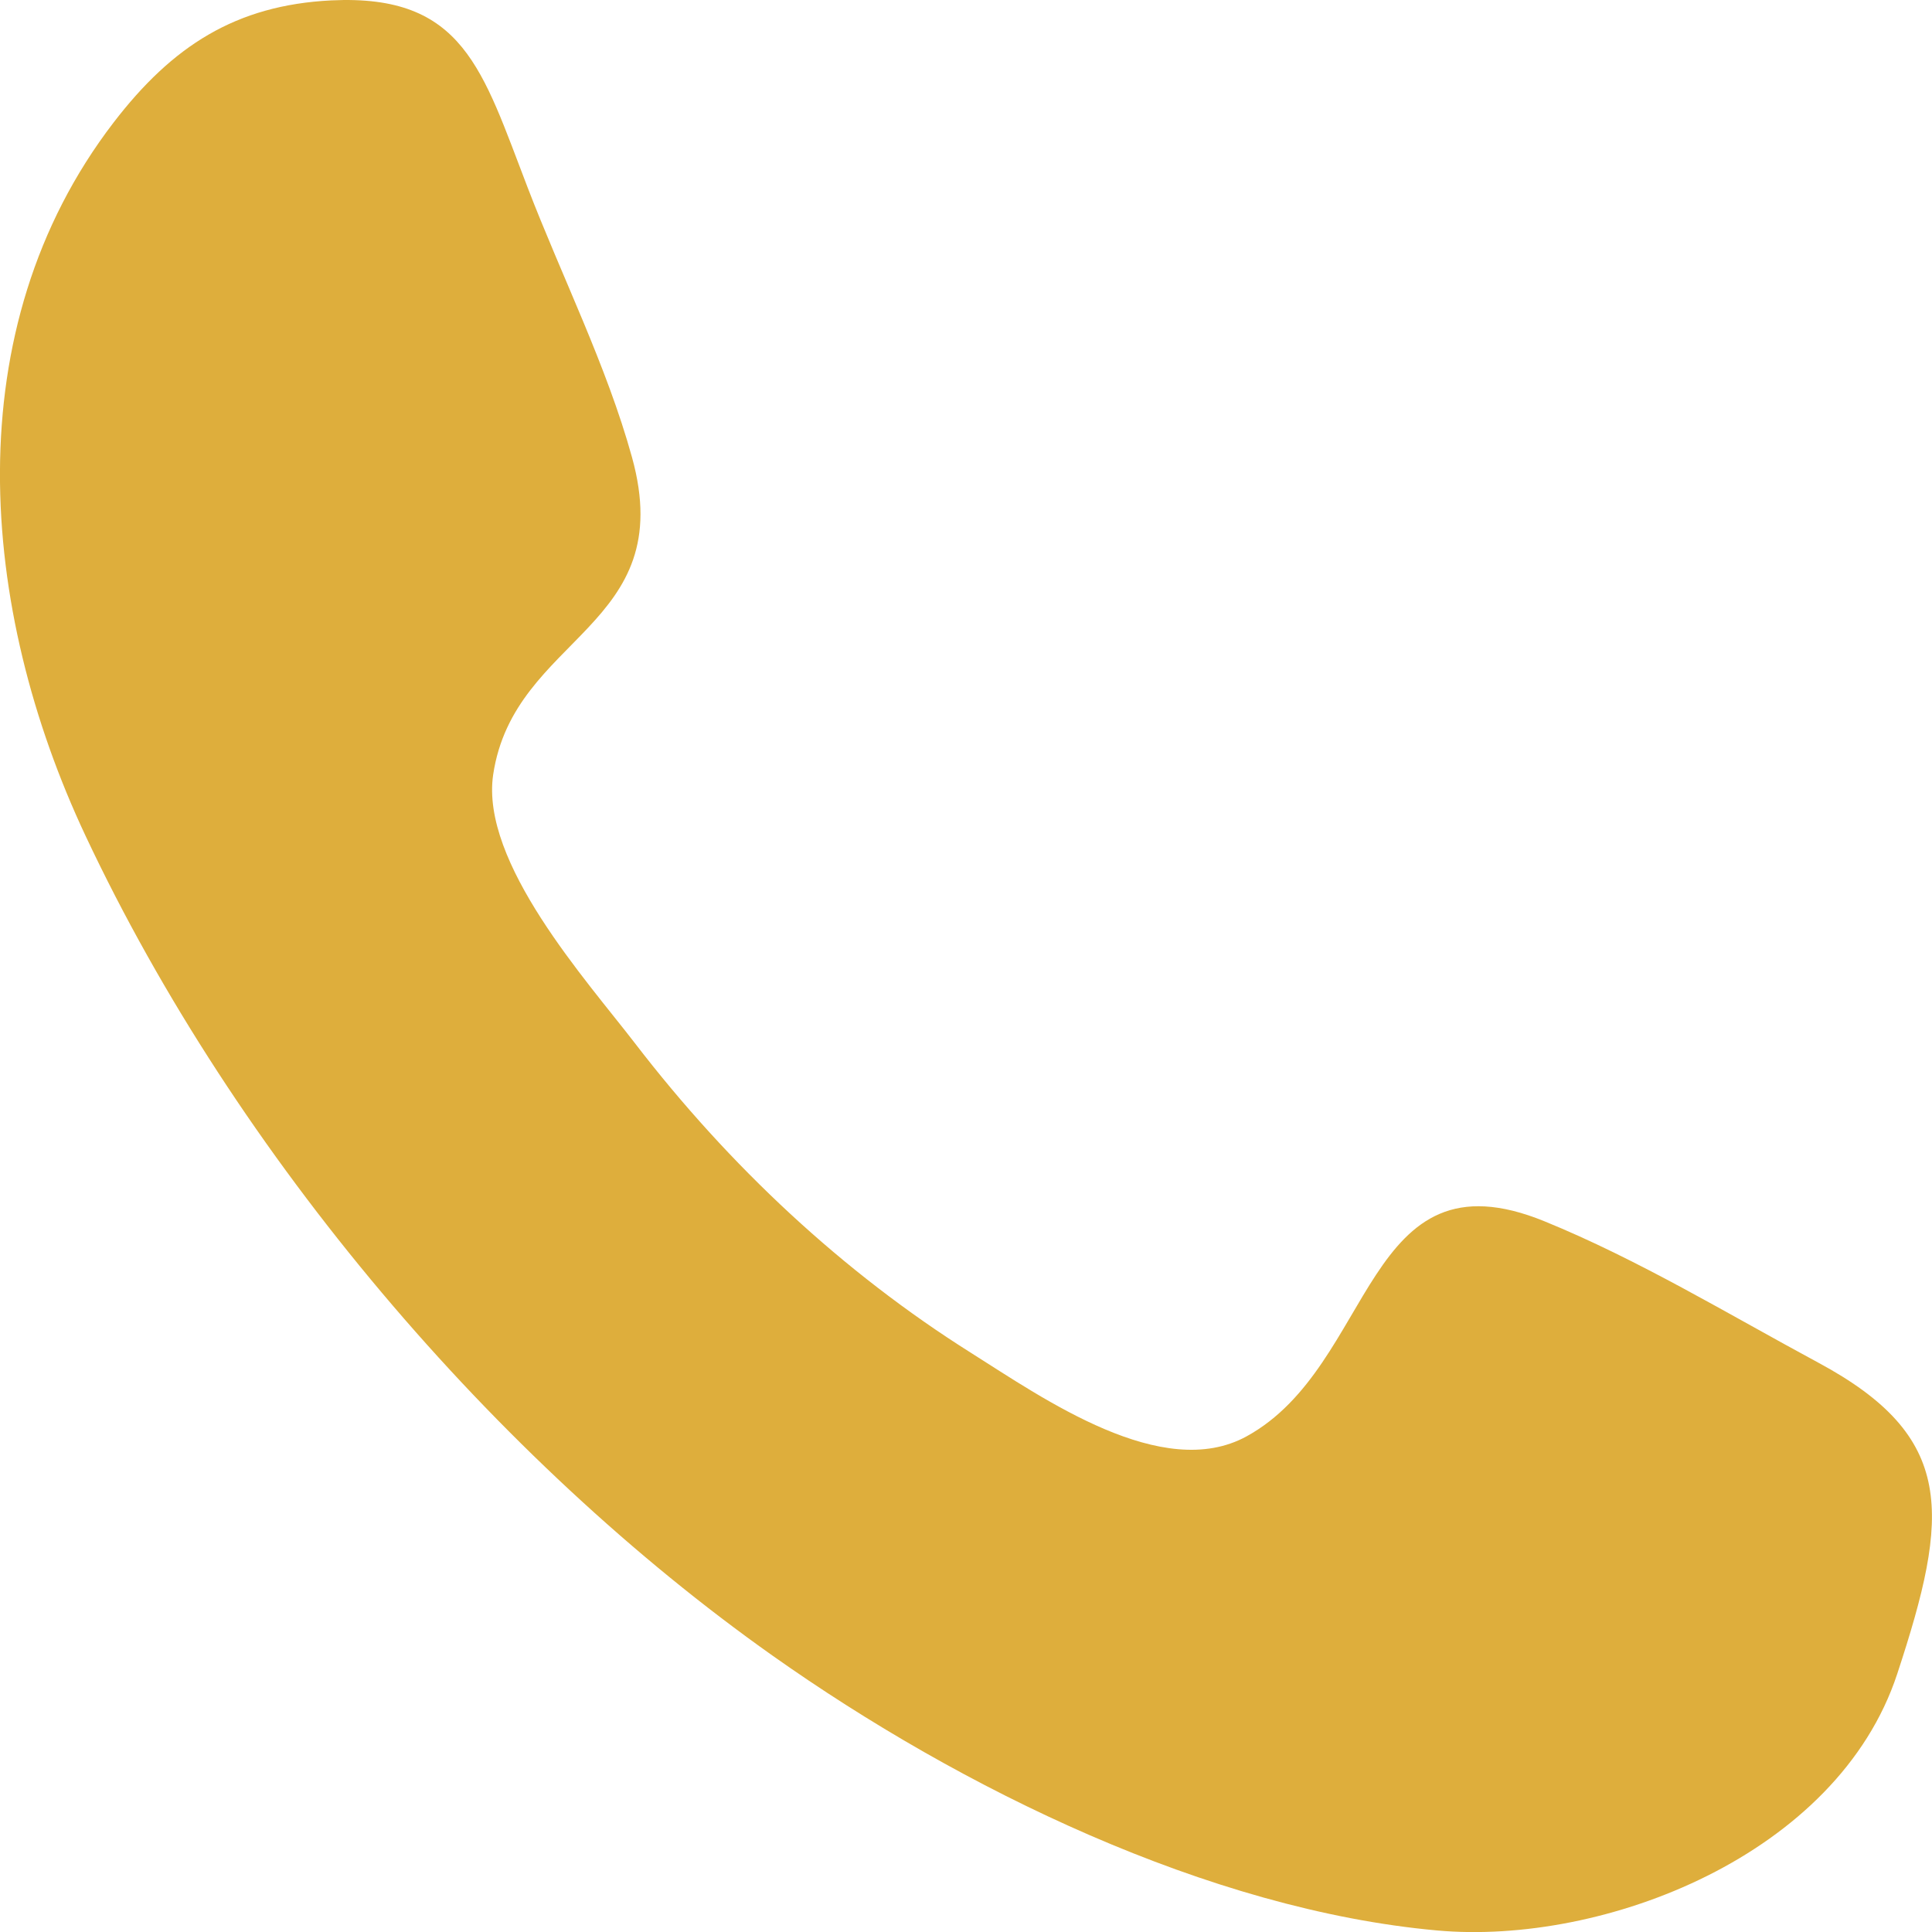
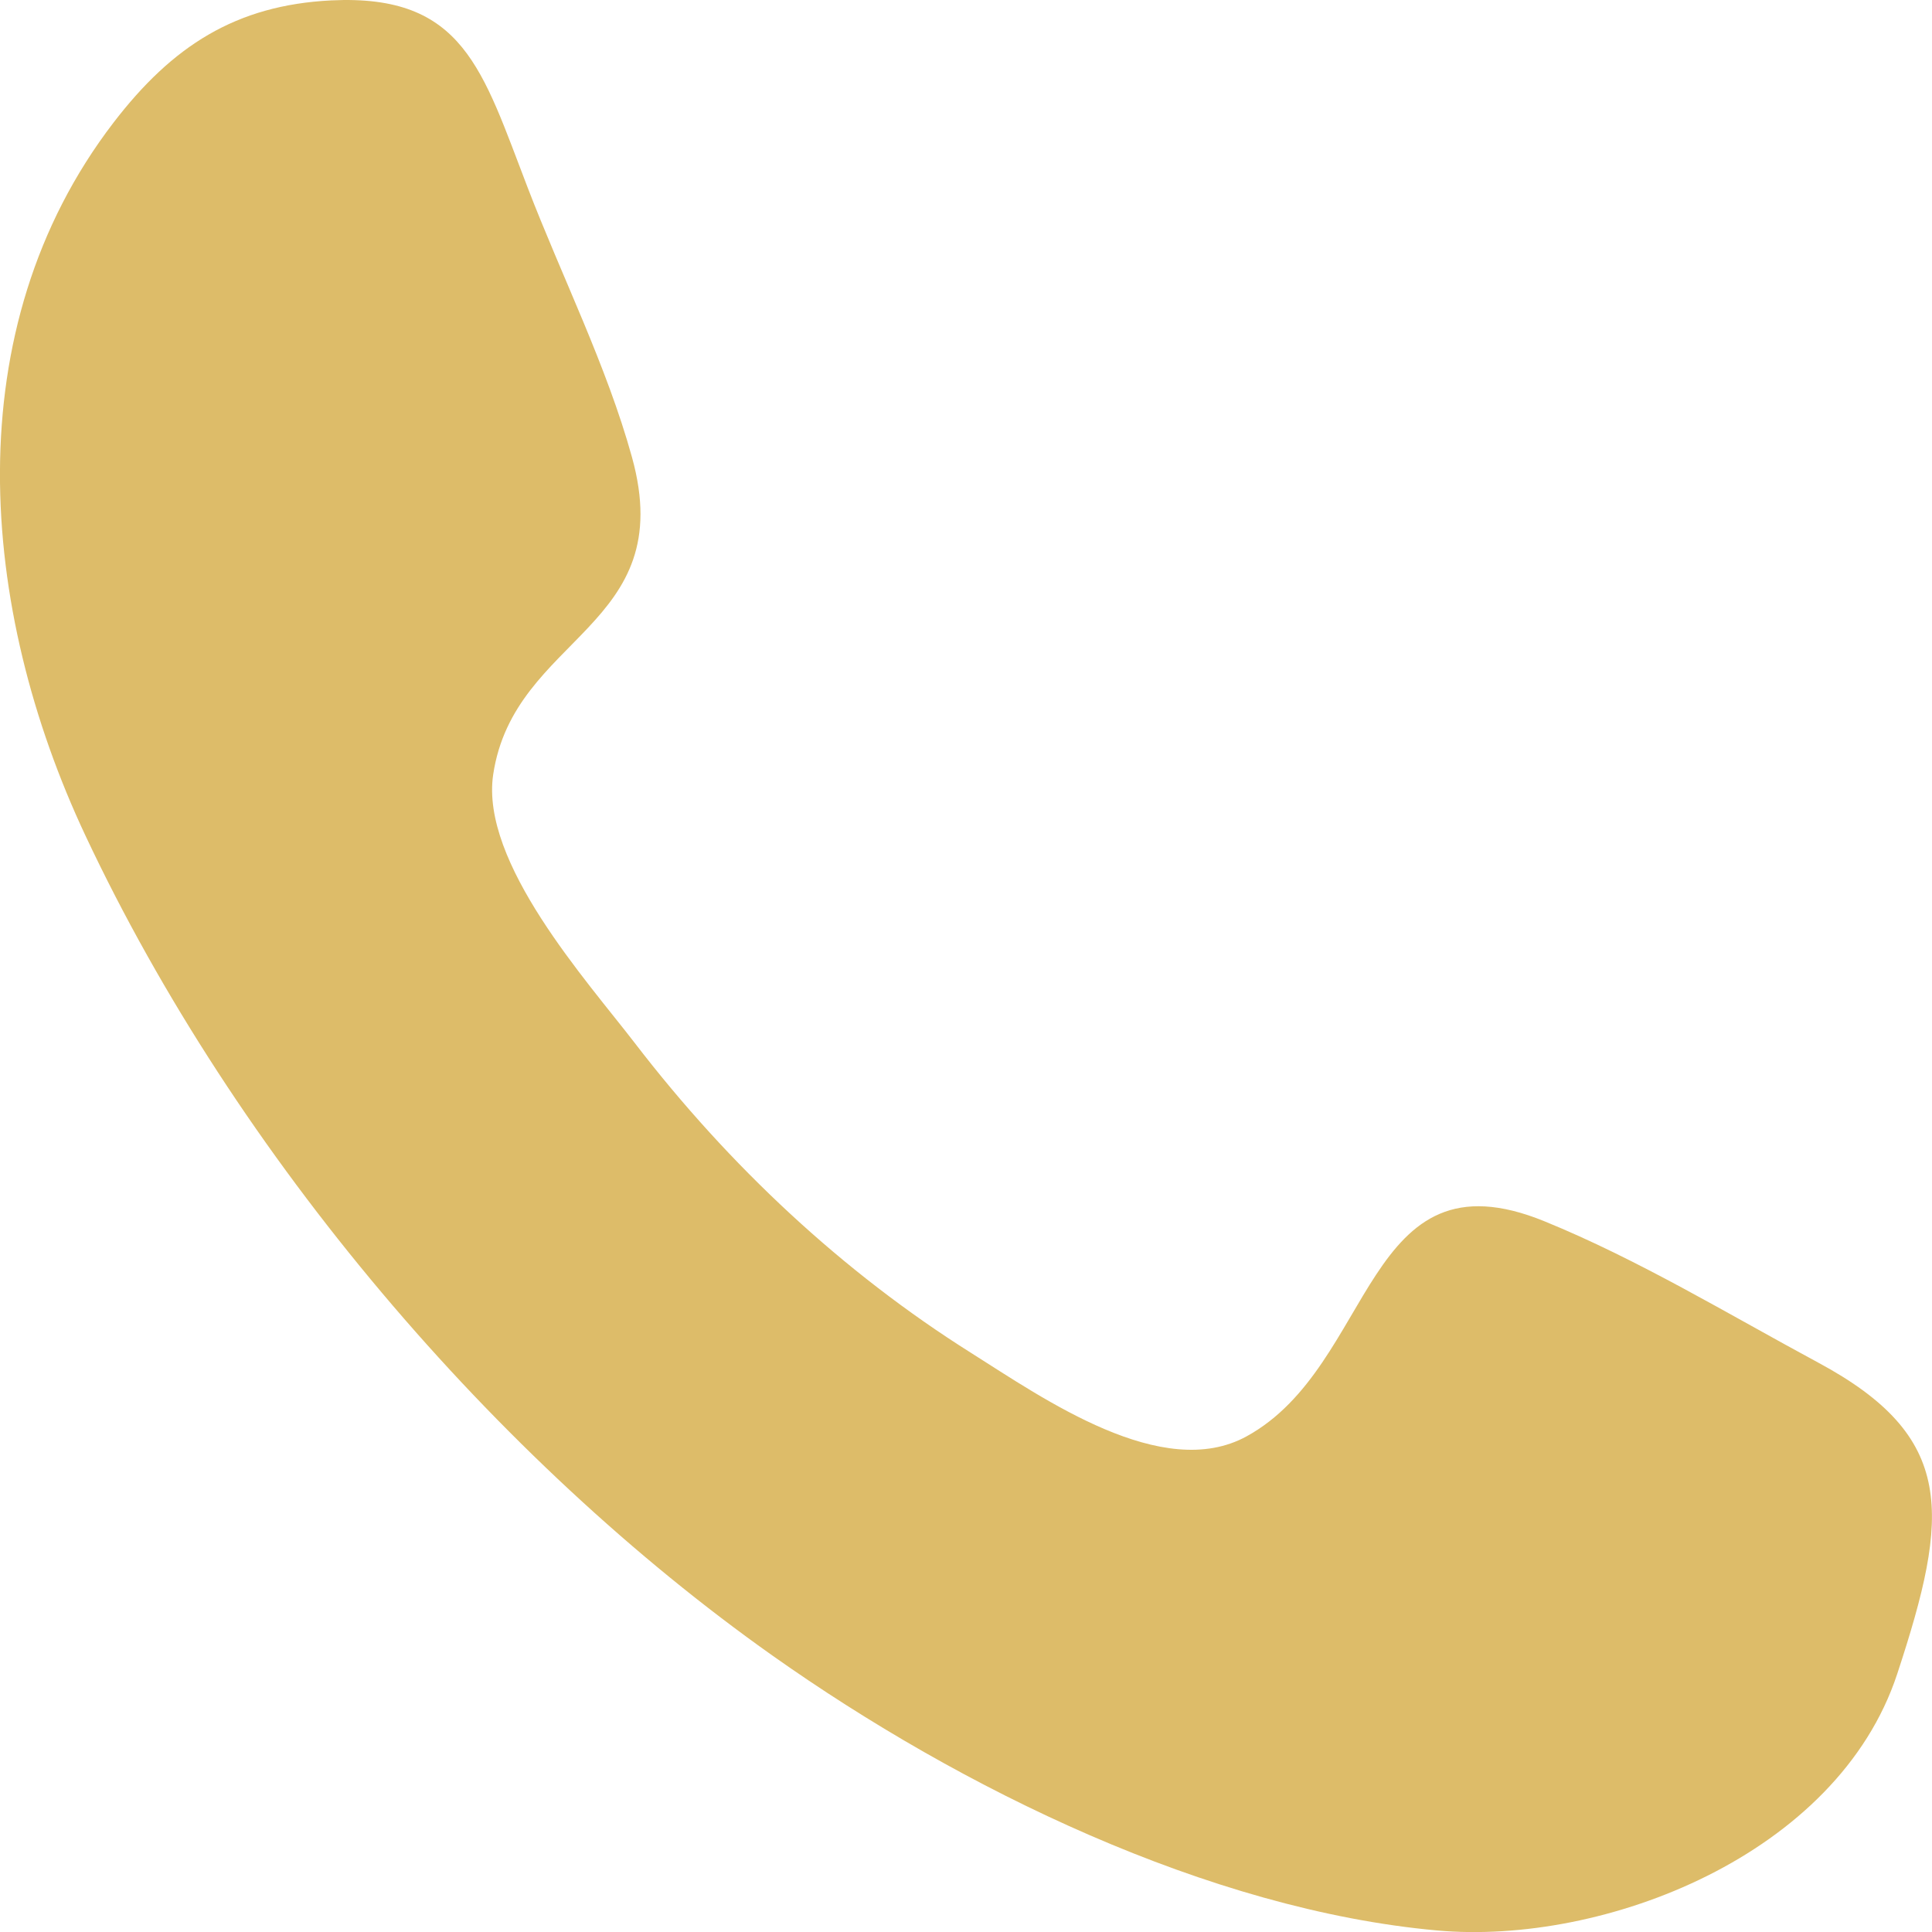
- <svg xmlns="http://www.w3.org/2000/svg" width="64px" height="64px" viewBox="0 0 15 15" version="1.1" fill="#deae3c">
+ <svg xmlns="http://www.w3.org/2000/svg" width="64px" height="64px" viewBox="0 0 15 15" version="1.1" fill="#ddbc69">
  <g id="SVGRepo_bgCarrier" stroke-width="0" />
  <g id="SVGRepo_tracerCarrier" stroke-linecap="round" stroke-linejoin="round" />
  <g id="SVGRepo_iconCarrier">
    <defs> </defs>
    <g id="Page-1" stroke="none" stroke-width="1" fill="none" fill-rule="evenodd">
-       <g id="Dribbble-Light-Preview" transform="translate(-103, -7321)" fill="#deae3c">
+       <g id="Dribbble-Light-Preview" transform="translate(-103, -7321)" fill="#ddbc69">
        <g id="icons" transform="translate(56, 160)">
-           <path d="M61.73,7173.996 C61.267,7175.403 59.453,7176.105 58.157,7175.988 C56.387,7175.828 54.461,7174.889 52.999,7173.855 C50.85,7172.335 48.837,7169.984 47.664,7167.489 C46.835,7165.726 46.649,7163.558 47.882,7161.951 C48.338,7161.357 48.831,7161.04 49.572,7161.003 C50.6,7160.953 50.744,7161.541 51.097,7162.457 C51.36,7163.142 51.711,7163.841 51.907,7164.551 C52.274,7165.876 50.991,7165.931 50.829,7167.014 C50.728,7167.697 51.556,7168.613 51.93,7169.1 C52.663,7170.054 53.544,7170.877 54.538,7171.503 C55.107,7171.862 56.026,7172.509 56.678,7172.152 C57.682,7171.602 57.587,7169.909 58.991,7170.482 C59.718,7170.778 60.422,7171.205 61.116,7171.579 C62.189,7172.156 62.139,7172.754 61.73,7173.996 C61.424,7174.924 62.036,7173.068 61.73,7173.996" id="call-[#deae3c]"> </path>
+           <path d="M61.73,7173.996 C61.267,7175.403 59.453,7176.105 58.157,7175.988 C56.387,7175.828 54.461,7174.889 52.999,7173.855 C50.85,7172.335 48.837,7169.984 47.664,7167.489 C46.835,7165.726 46.649,7163.558 47.882,7161.951 C48.338,7161.357 48.831,7161.04 49.572,7161.003 C50.6,7160.953 50.744,7161.541 51.097,7162.457 C51.36,7163.142 51.711,7163.841 51.907,7164.551 C52.274,7165.876 50.991,7165.931 50.829,7167.014 C50.728,7167.697 51.556,7168.613 51.93,7169.1 C52.663,7170.054 53.544,7170.877 54.538,7171.503 C55.107,7171.862 56.026,7172.509 56.678,7172.152 C57.682,7171.602 57.587,7169.909 58.991,7170.482 C59.718,7170.778 60.422,7171.205 61.116,7171.579 C62.189,7172.156 62.139,7172.754 61.73,7173.996 C61.424,7174.924 62.036,7173.068 61.73,7173.996" id="call-[#ddbc69]"> </path>
        </g>
      </g>
    </g>
  </g>
</svg>
